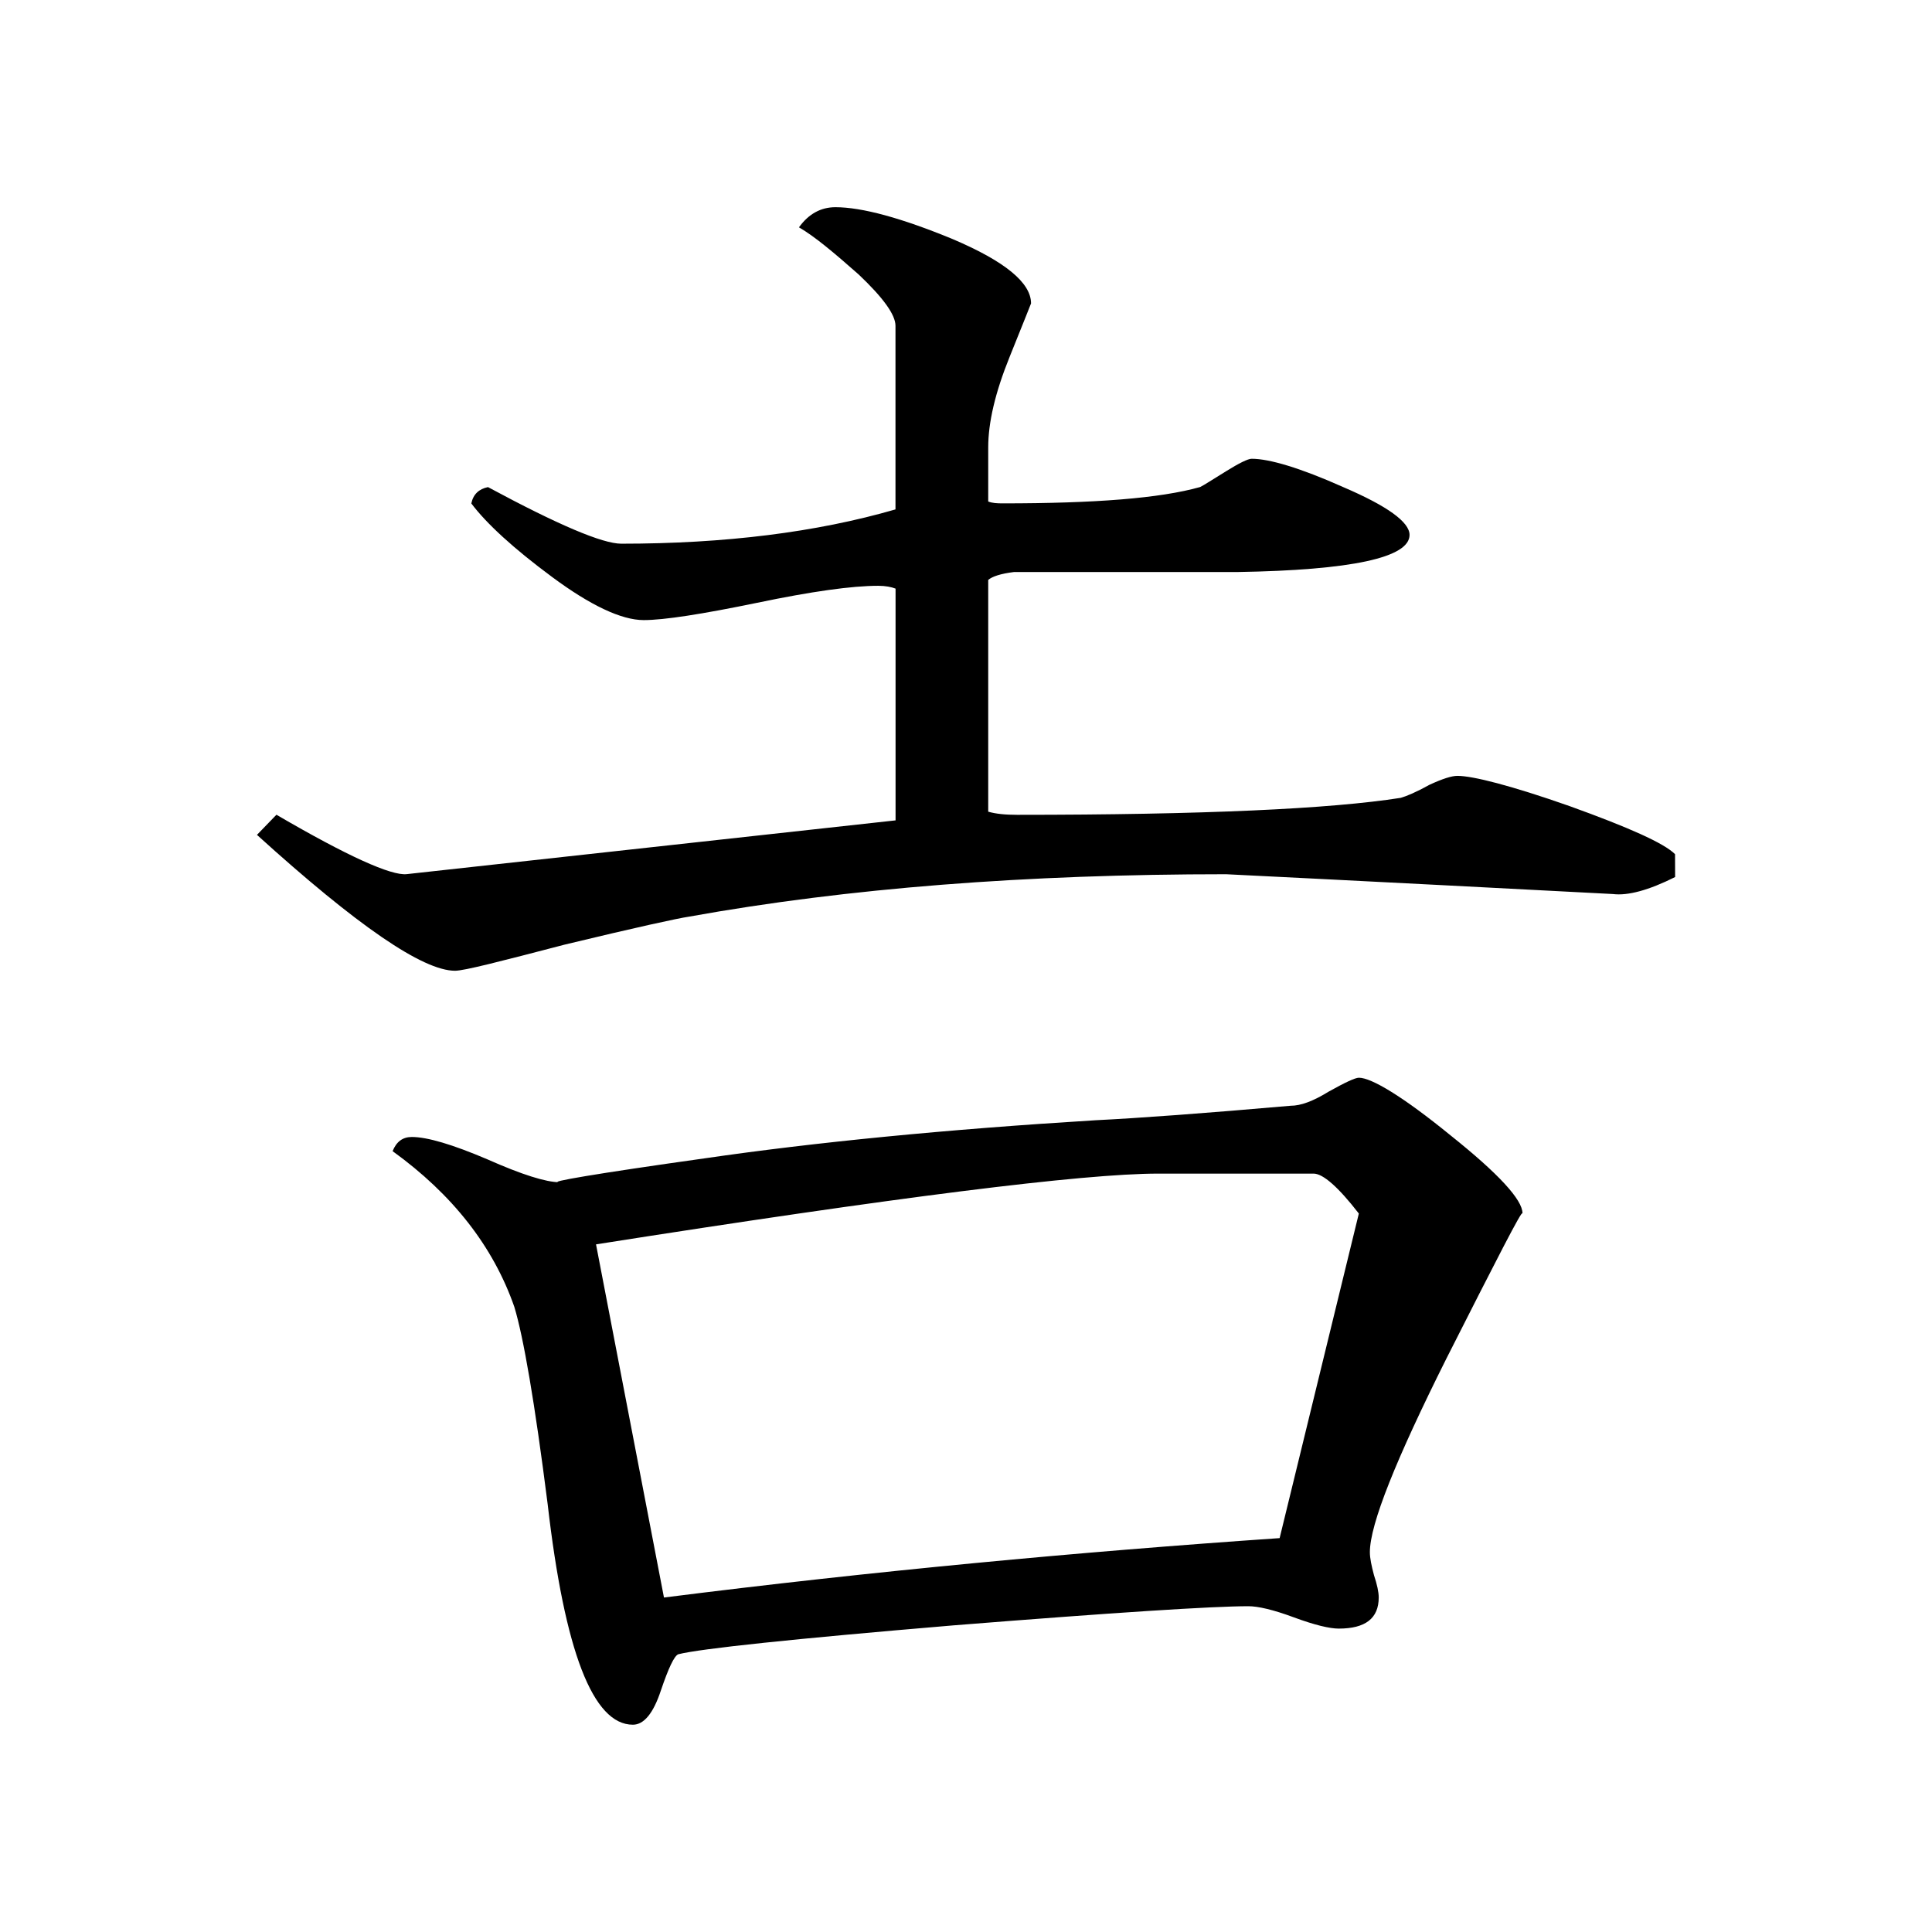
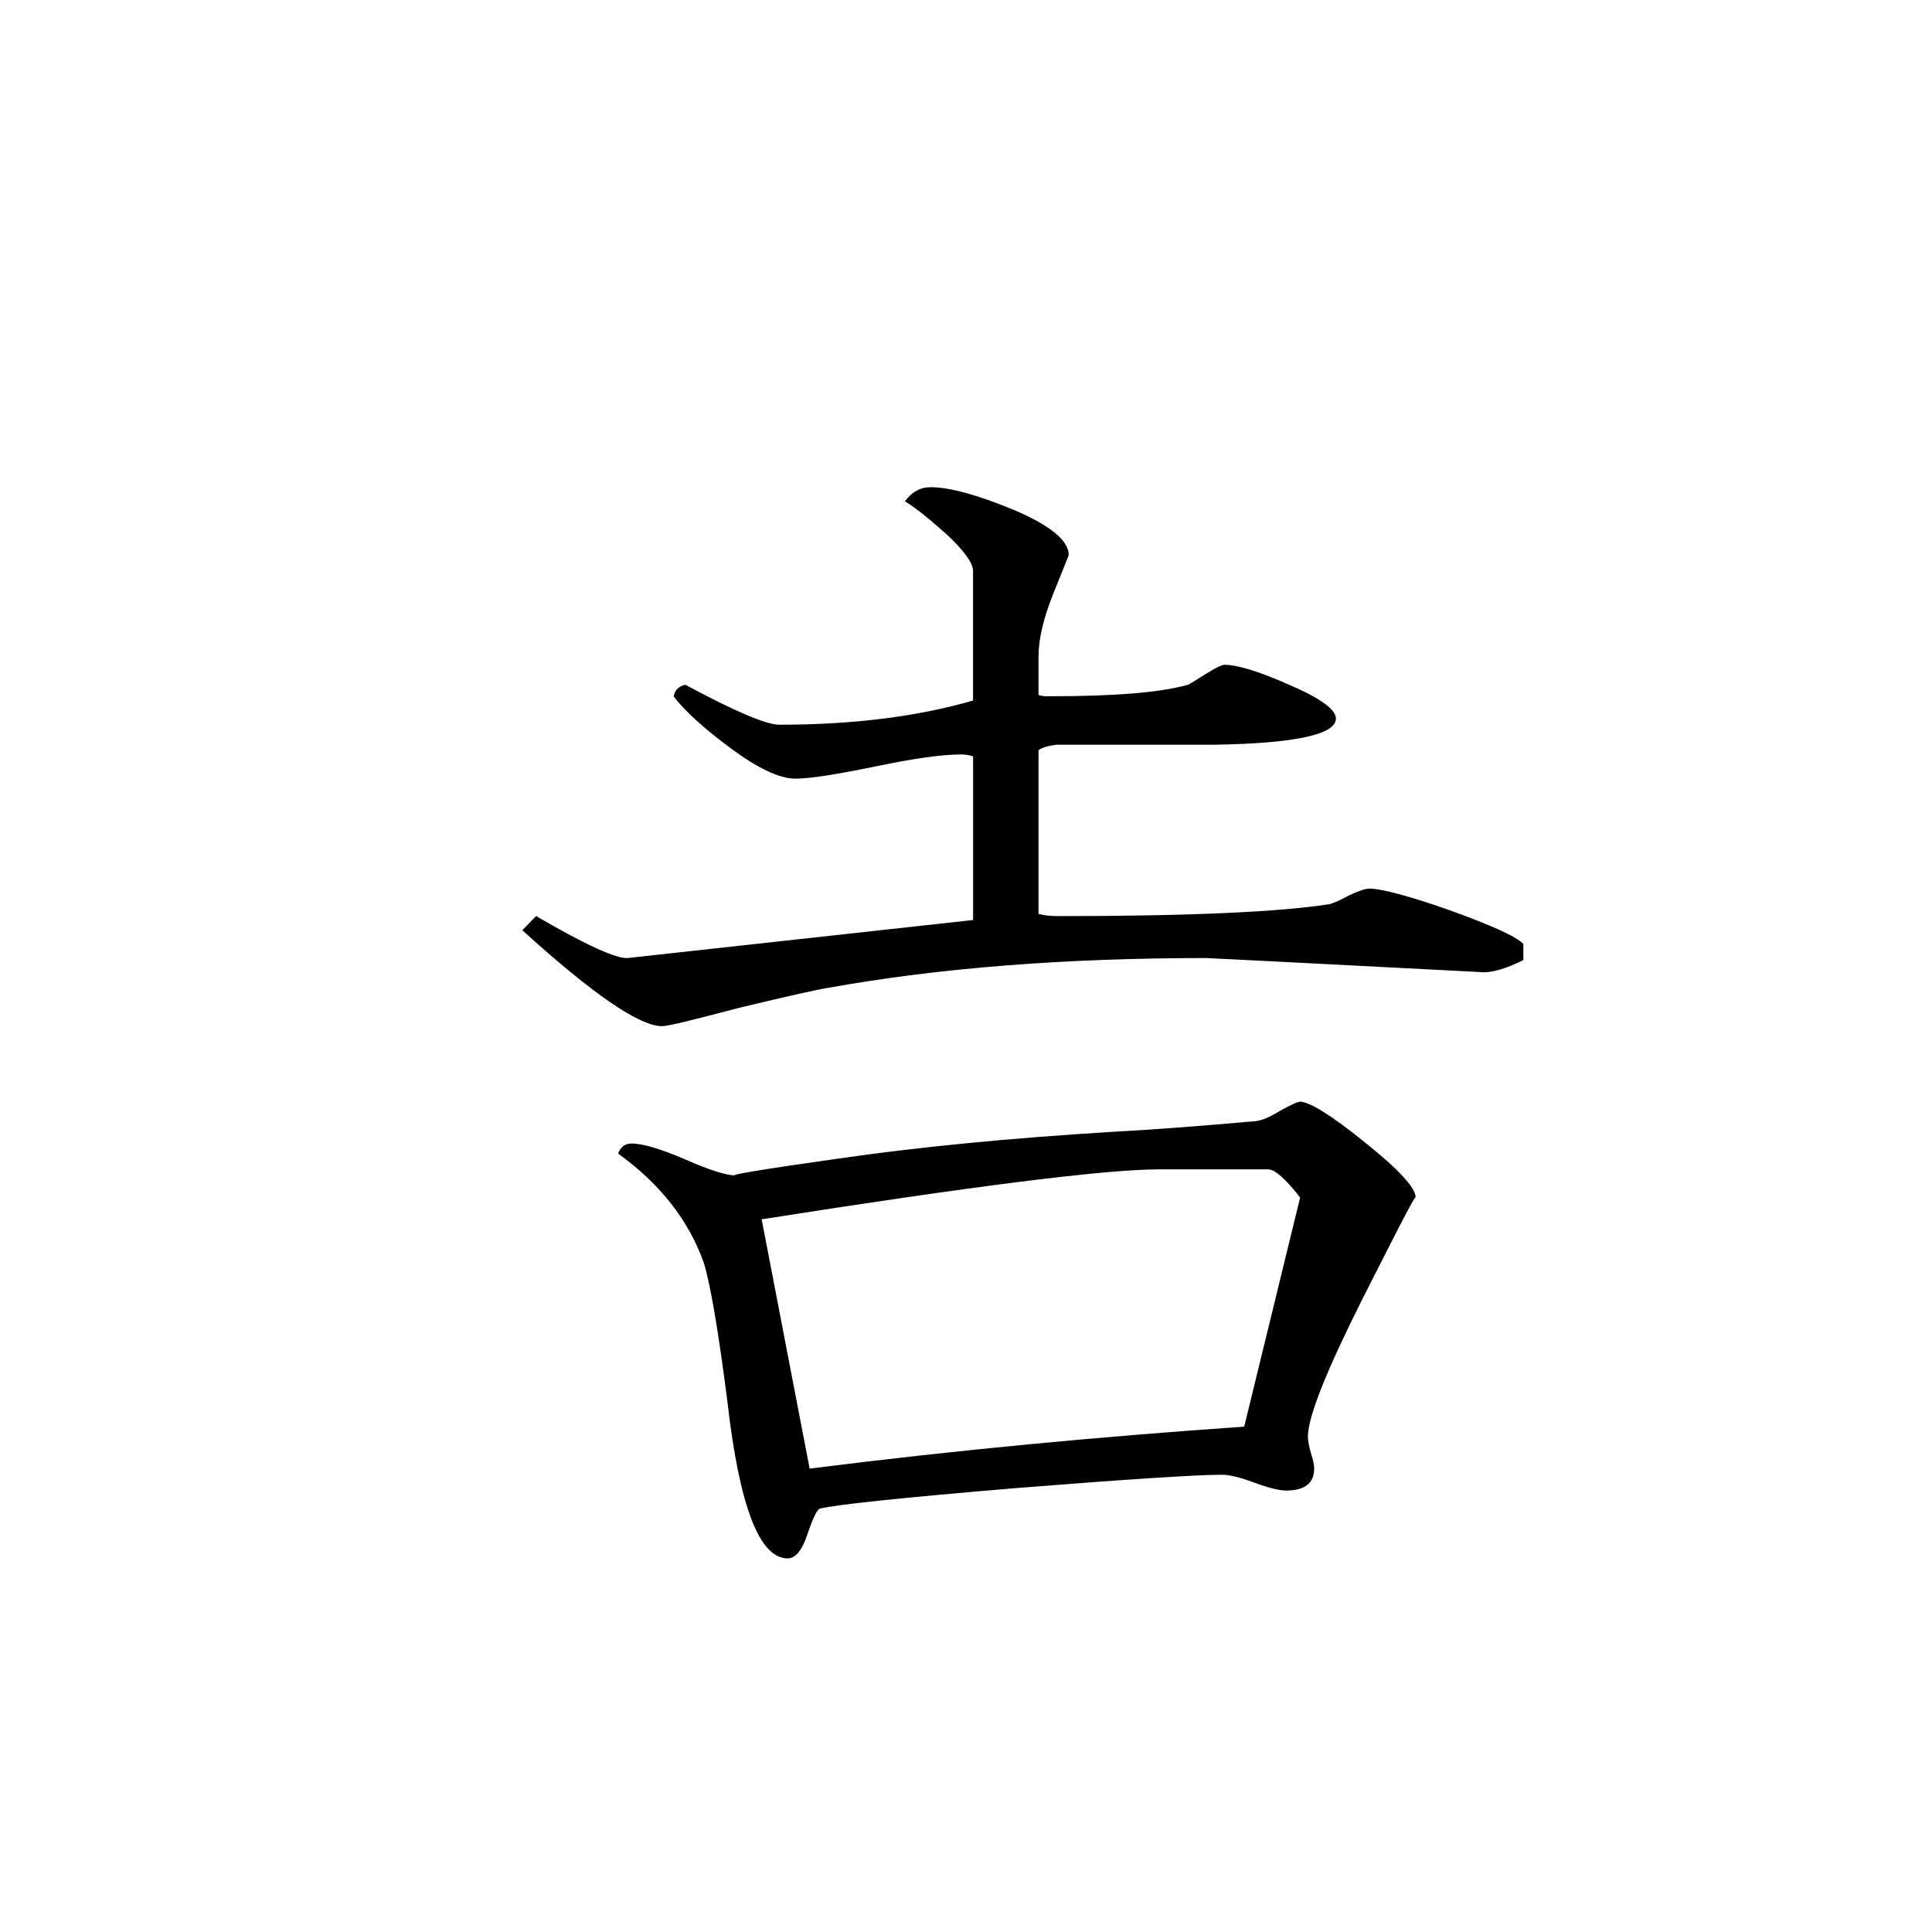
- <svg xmlns="http://www.w3.org/2000/svg" viewBox="8 8 24 24">
+ <svg xmlns="http://www.w3.org/2000/svg" viewBox="2 2 34 34">
  <path d="m28.809 18.895c-.328.164-.586.234-.773.211-3.203-.168-4.805-.246-4.805-.246-2.48 0-4.703.172-6.672.527-.137.02-.656.133-1.547.348-.793.207-1.246.324-1.359.324-.402 0-1.219-.562-2.461-1.688l.242-.25c.891.52 1.426.758 1.617.738l6.074-.668v-2.879c-.051-.02-.125-.035-.215-.035-.328 0-.828.07-1.504.211-.684.141-1.156.215-1.41.215-.277 0-.664-.184-1.137-.535-.48-.355-.816-.664-1.004-.914.023-.113.094-.18.207-.203.871.469 1.422.703 1.656.703 1.285 0 2.422-.141 3.406-.426v-2.281c0-.137-.152-.348-.457-.637-.309-.273-.547-.473-.742-.586.121-.168.273-.25.453-.25.328 0 .82.133 1.461.398.641.273.969.539.969.797 0 0-.086.219-.266.664-.18.445-.266.816-.266 1.125v.672c.051.02.109.023.18.023 1.141 0 1.953-.062 2.453-.203.047-.023.156-.094.32-.195.164-.102.273-.156.32-.156.219 0 .602.113 1.137.352.547.234.824.434.824.594 0 .281-.715.438-2.141.461-.934 0-1.859 0-2.773 0-.164.02-.27.055-.32.098v2.879c.094.027.211.039.359.039 2.312 0 3.898-.074 4.766-.211.07-.02.191-.07.352-.16.168-.078.281-.113.352-.113.188 0 .656.117 1.391.375.738.266 1.176.461 1.312.598zm-1.898 4.18c0-.055-.312.555-.945 1.805-.625 1.25-.949 2.055-.949 2.402 0 .074.02.168.051.285.039.117.059.211.059.277 0 .262-.168.387-.496.387-.113 0-.297-.043-.562-.141-.254-.094-.441-.137-.562-.137-.441 0-1.66.078-3.664.238-1.996.168-3.141.289-3.418.359-.051.023-.121.172-.215.449-.094.285-.211.426-.348.426-.496 0-.848-.91-1.059-2.742-.16-1.262-.301-2.078-.414-2.449-.262-.75-.766-1.395-1.512-1.934.047-.117.125-.176.238-.176.195 0 .508.094.938.277.43.191.73.285.898.285-.168 0 .438-.105 1.805-.297 1.367-.199 2.992-.359 4.855-.473.543-.027 1.348-.086 2.422-.18.125 0 .277-.055.473-.176.203-.113.328-.172.375-.172.156 0 .547.234 1.137.715.598.477.895.801.895.969zm-2.031 0c-.254-.328-.445-.496-.562-.496h-1.93c-.934 0-3.262.293-6.984.879l.844 4.387c2.594-.328 5.145-.566 7.648-.738zm0 0" />
</svg>
